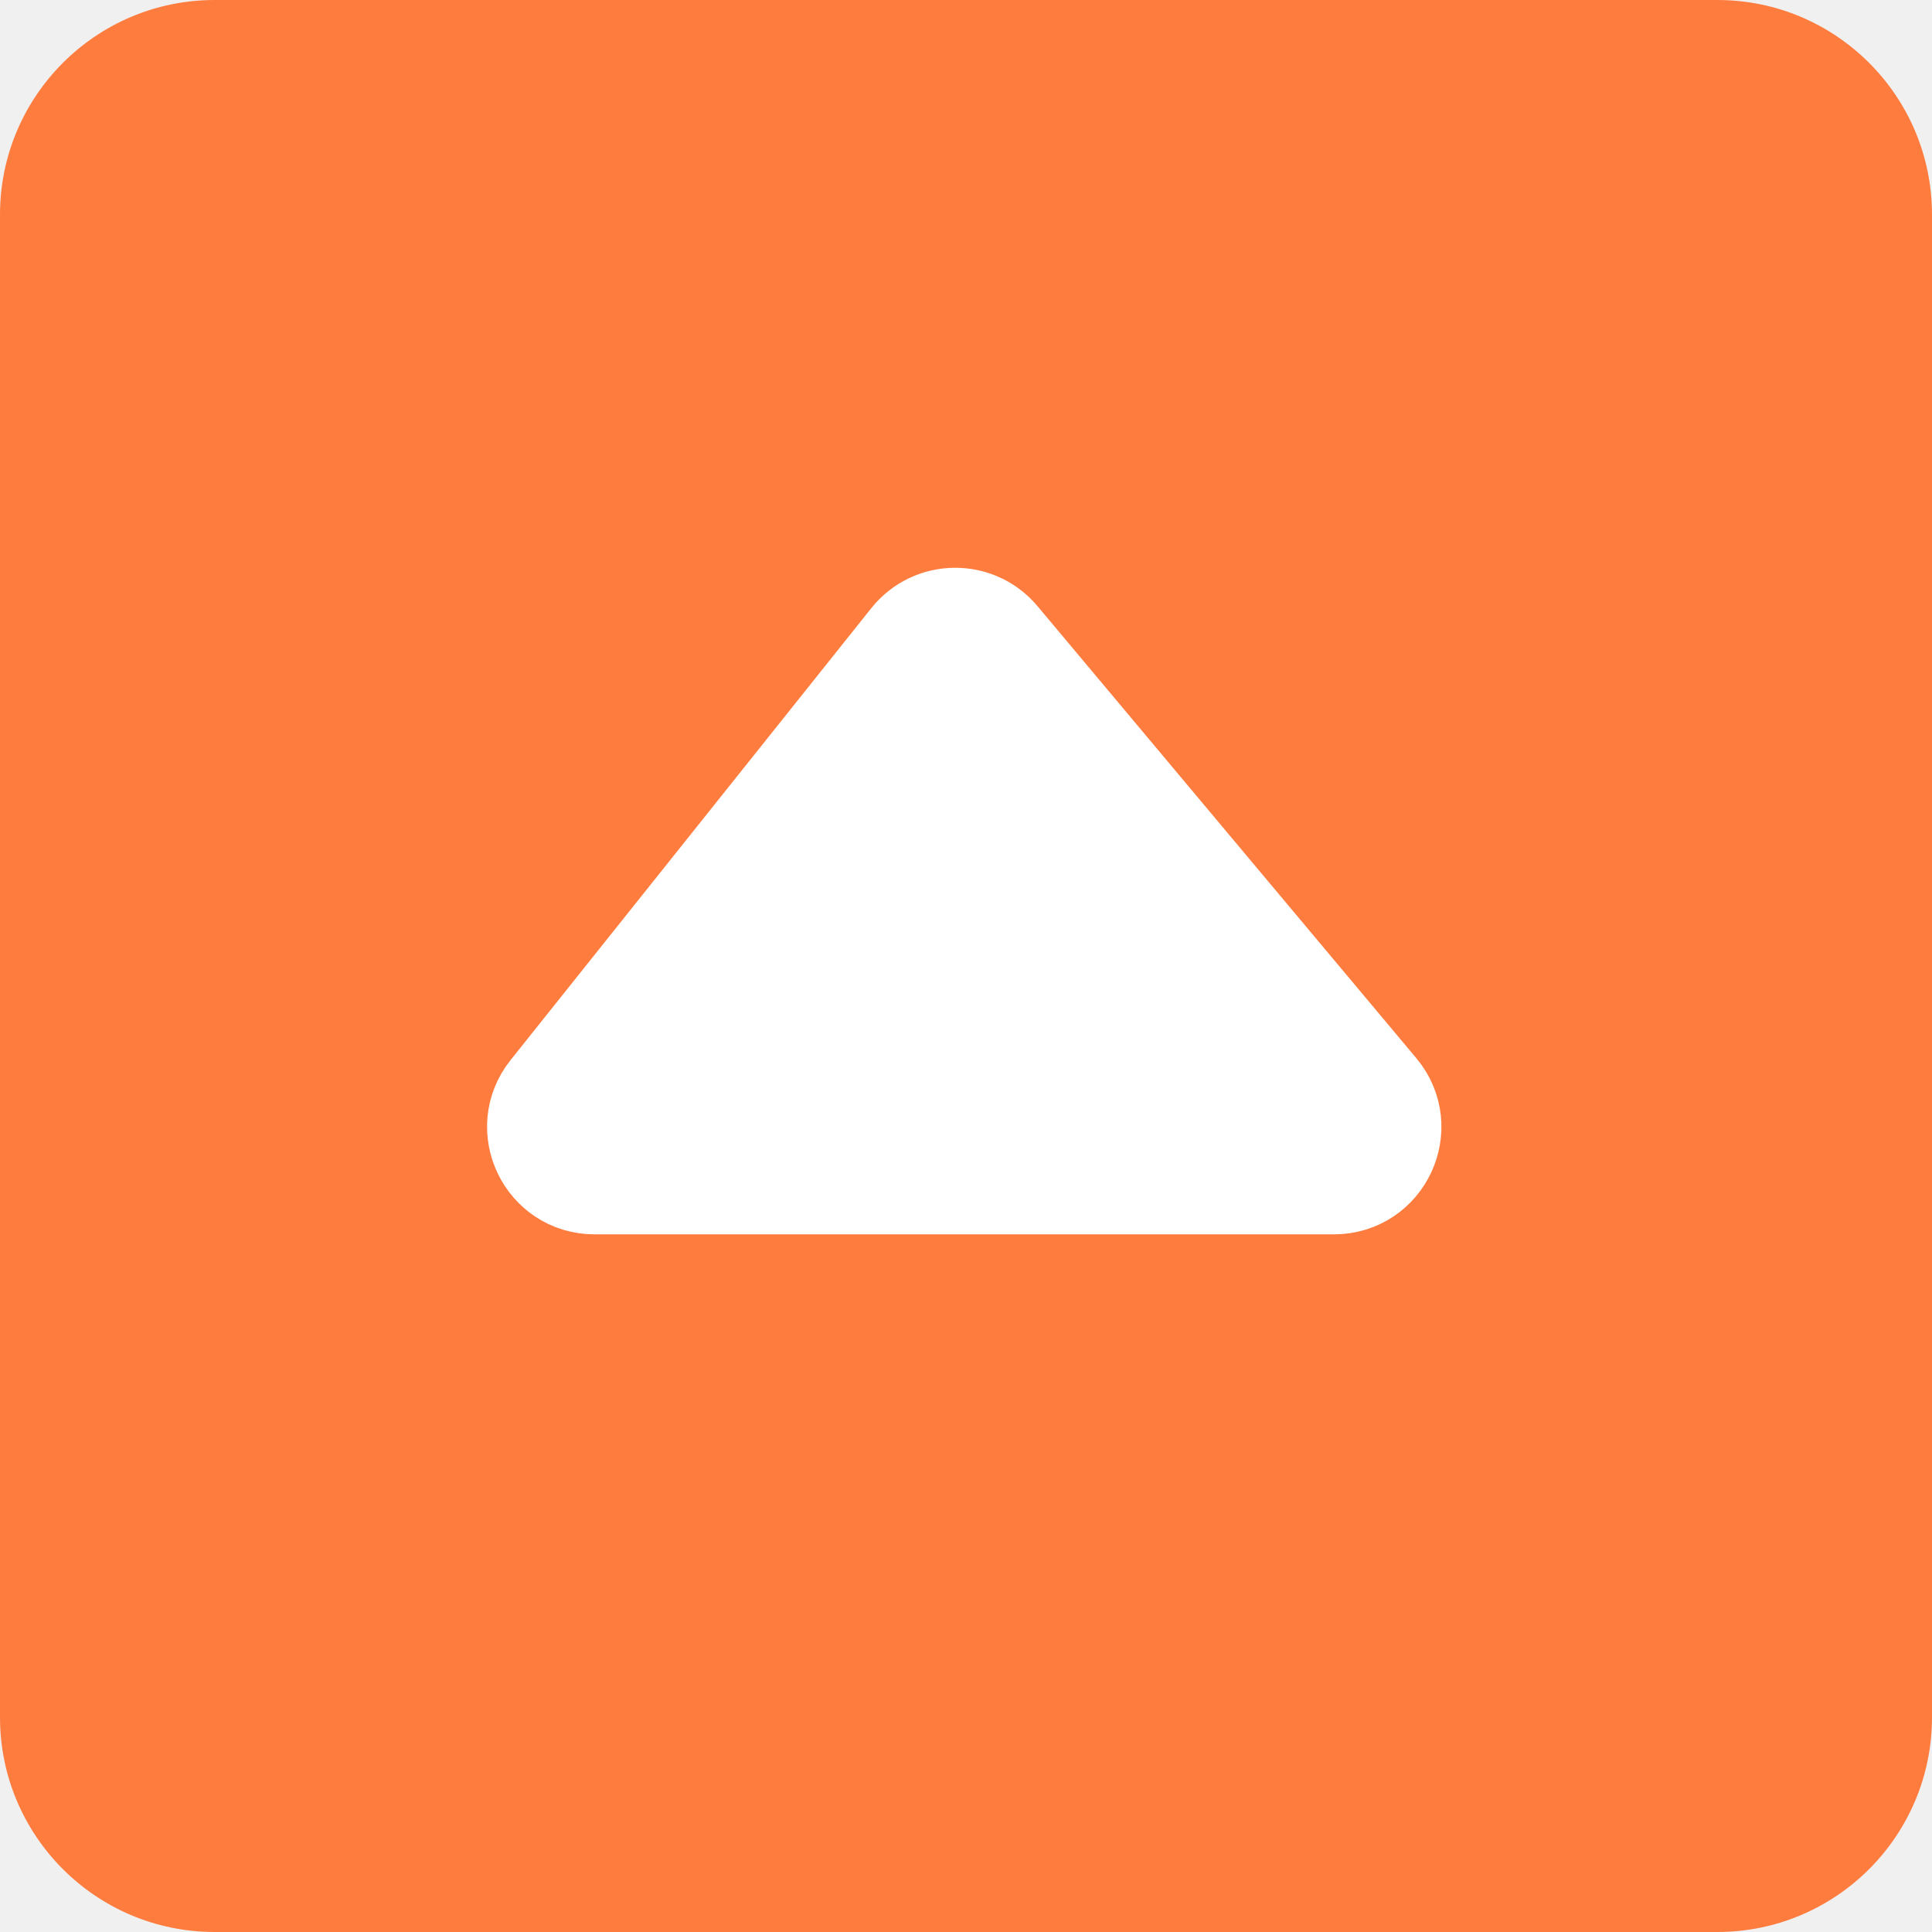
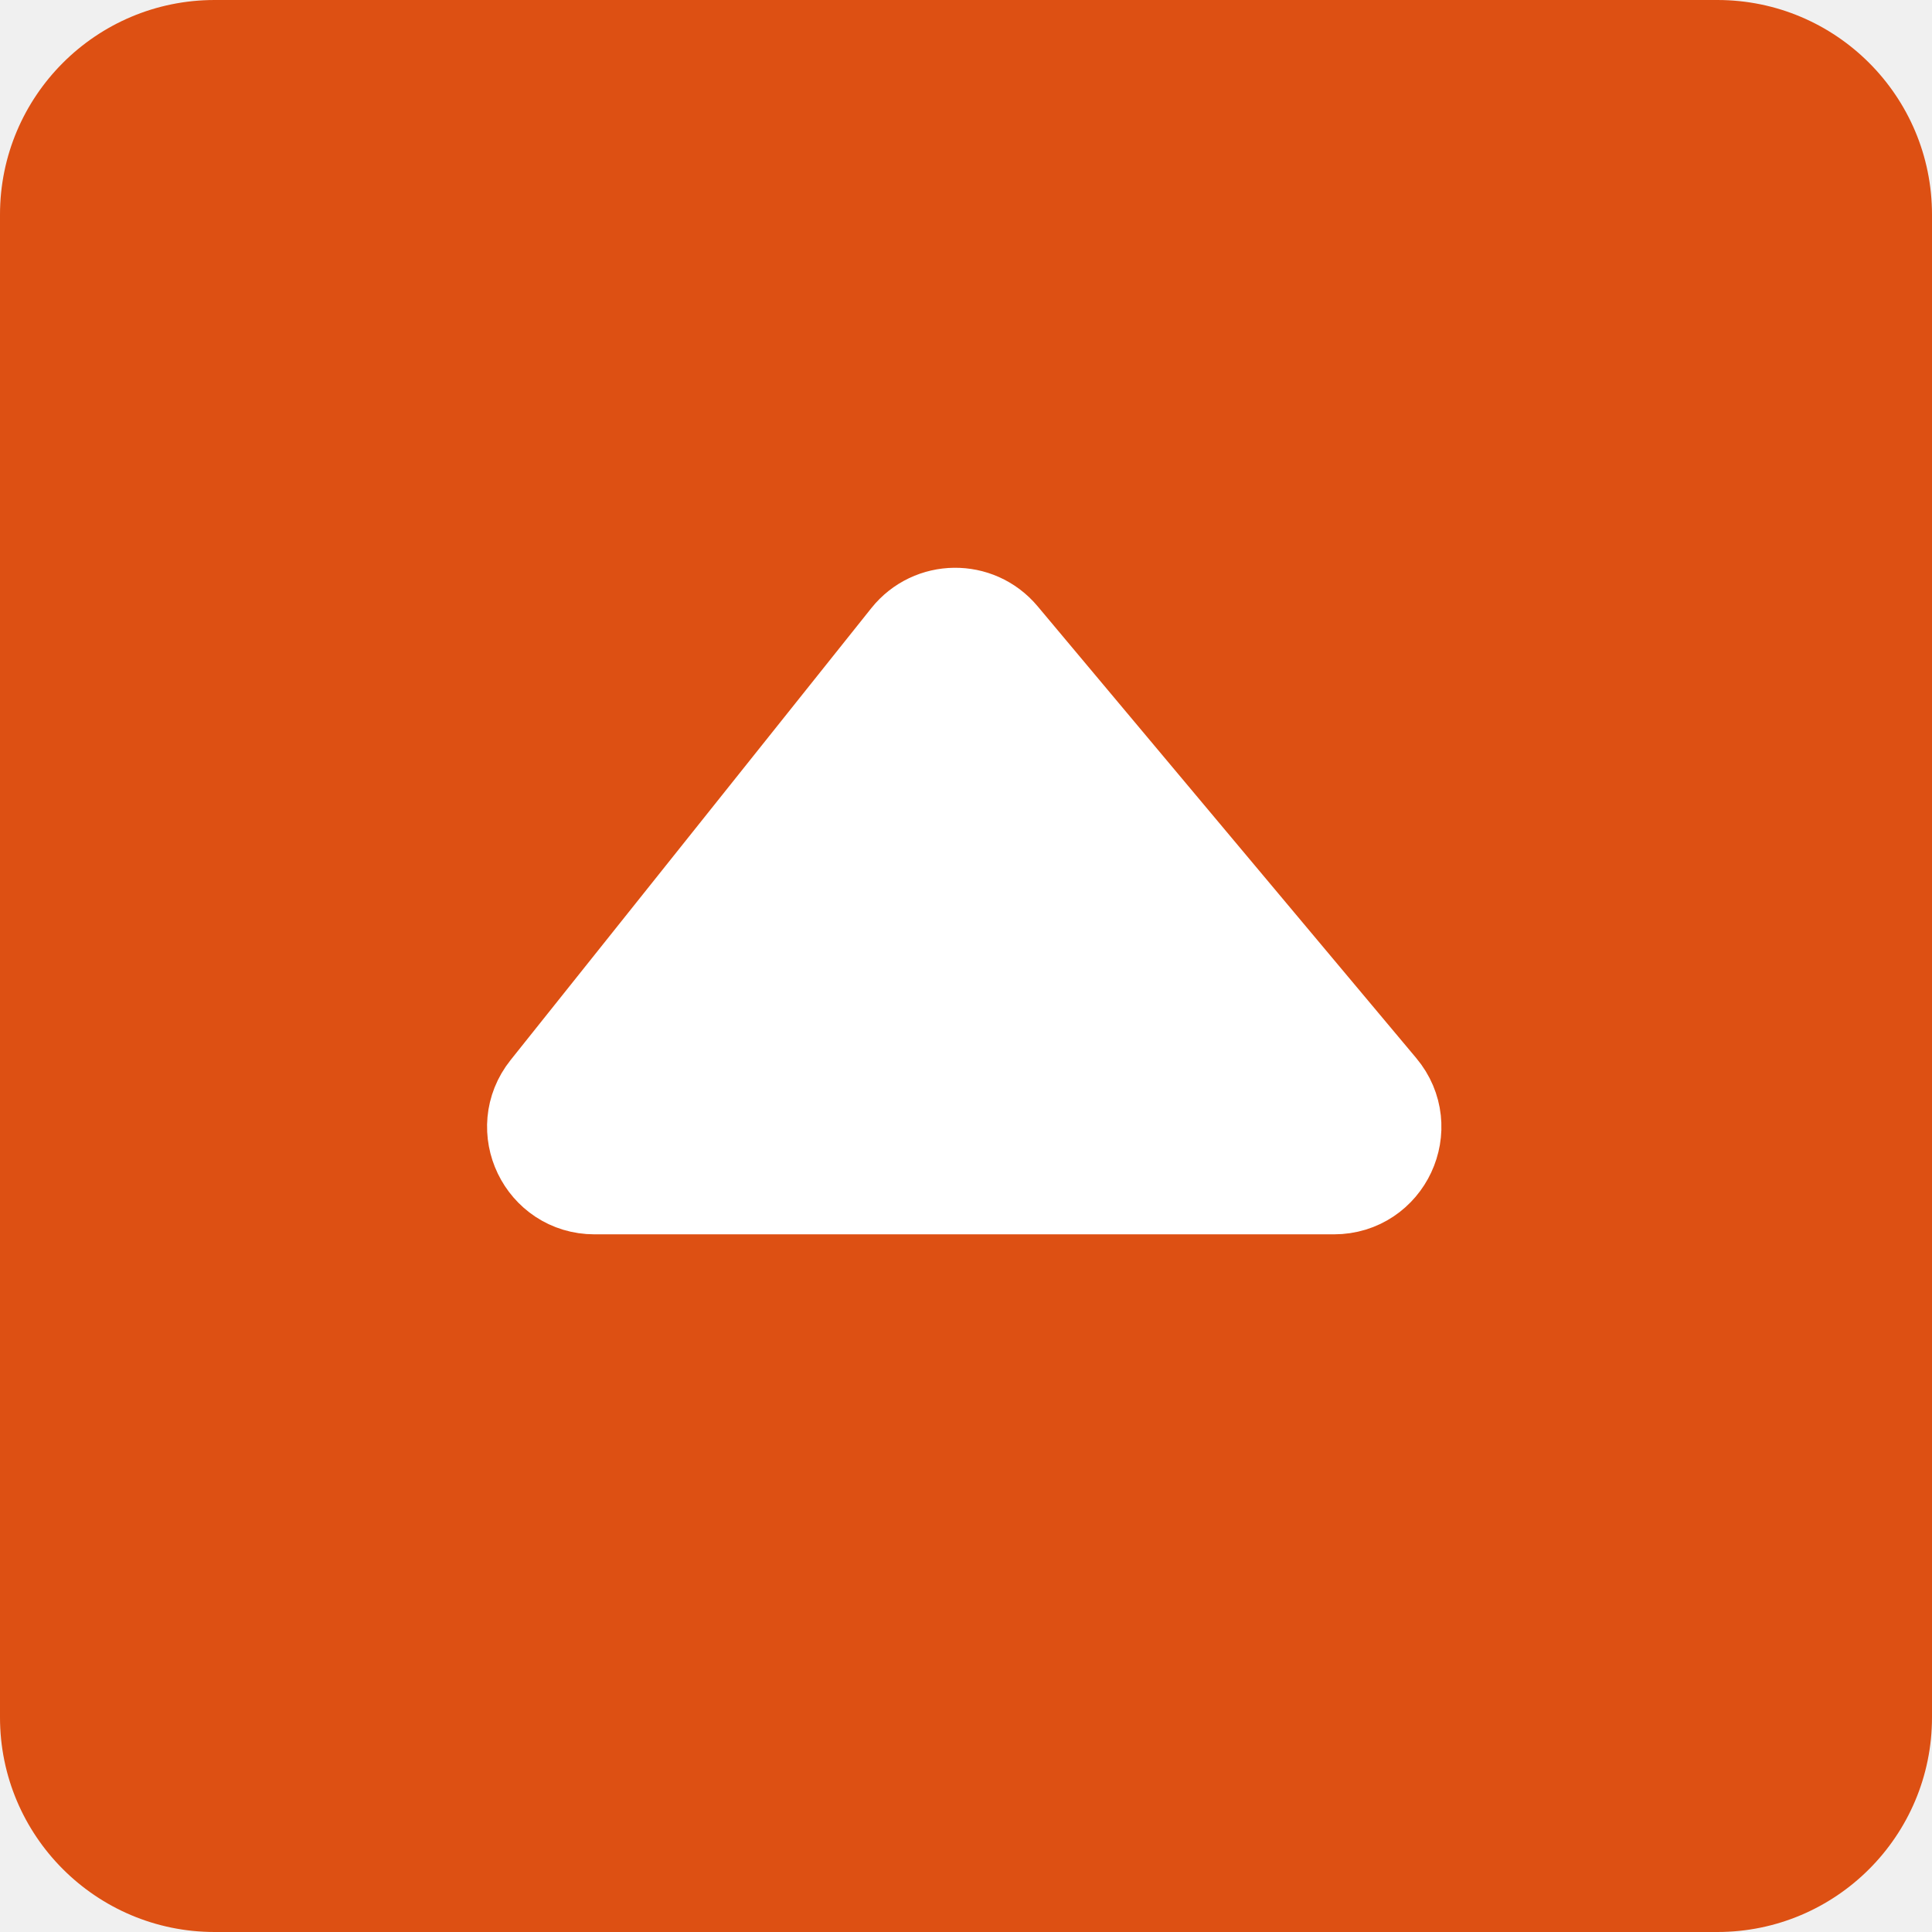
<svg xmlns="http://www.w3.org/2000/svg" width="36" height="36" viewBox="0 0 36 36" fill="none">
-   <rect width="36" height="36" rx="4" fill="#FF7C3F" />
+   <rect width="36" height="36" rx="4" fill="#DD5013" />
  <path d="M18.566 11.937L25.623 20.358C26.169 21.008 25.706 22 24.857 22L11.078 22C10.24 22 9.773 21.031 10.296 20.376L17.018 11.955C17.412 11.462 18.16 11.453 18.566 11.937Z" fill="white" stroke="white" stroke-width="2" stroke-linejoin="round" />
</svg>
